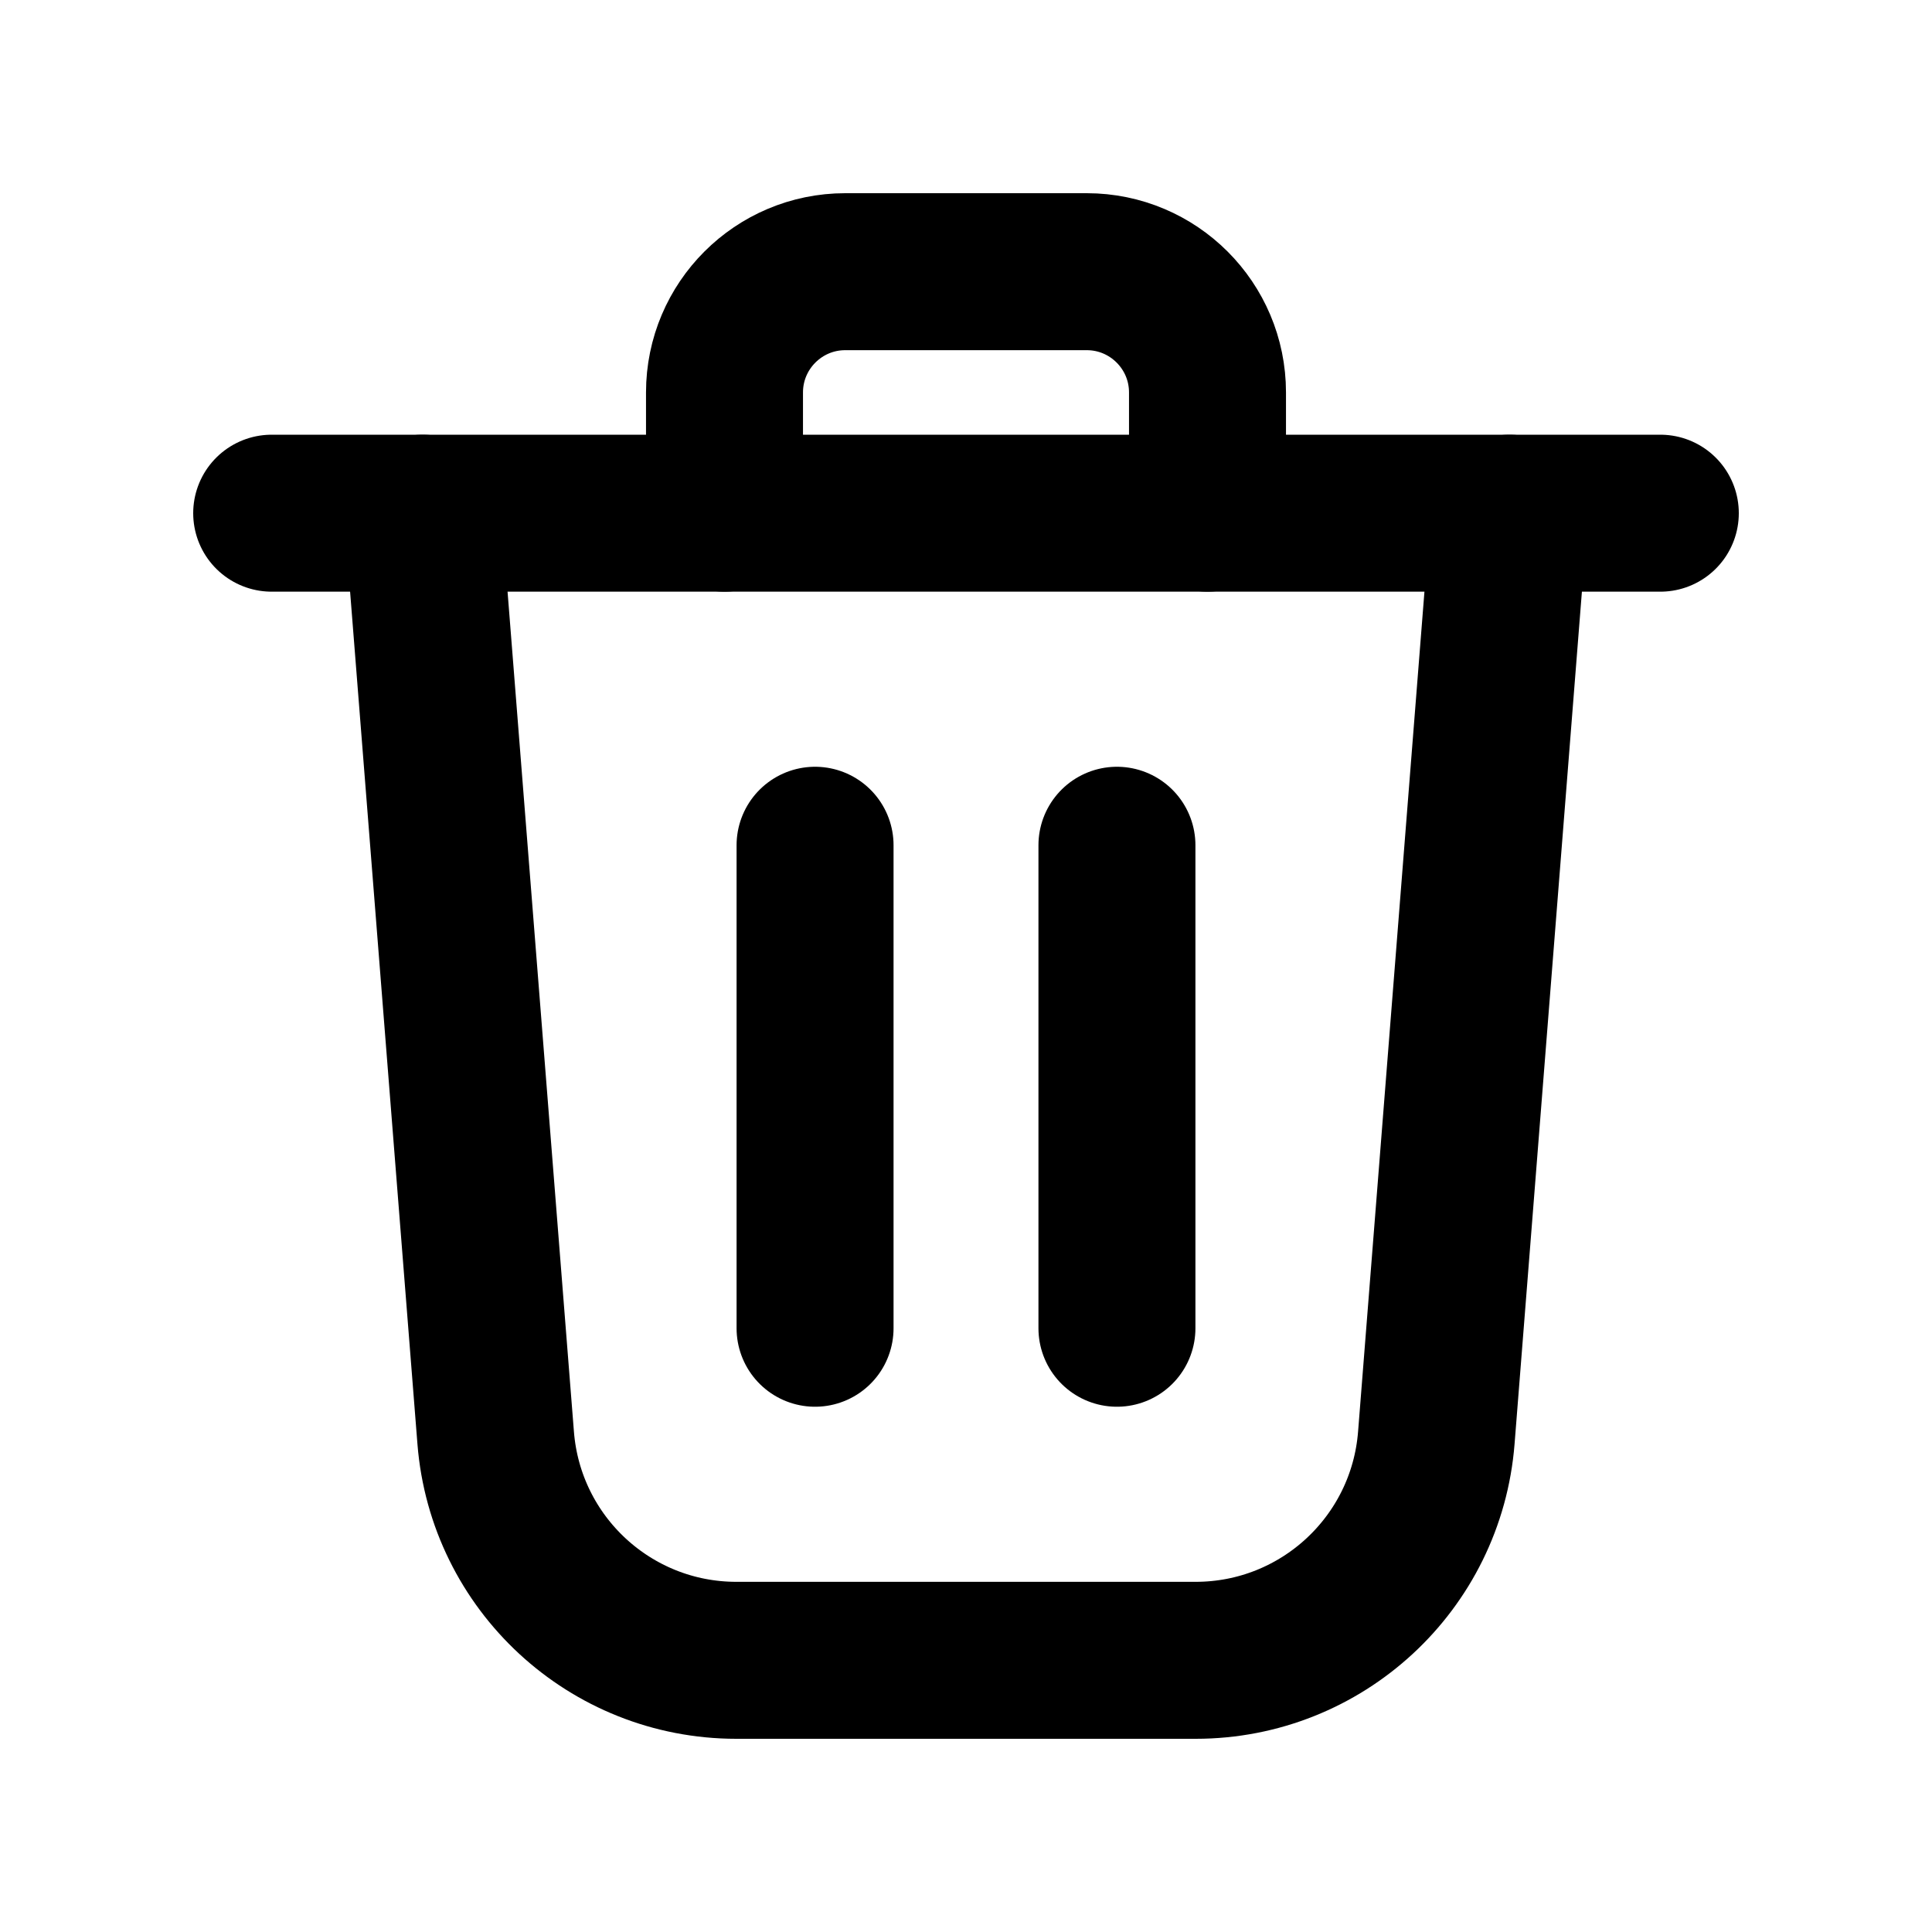
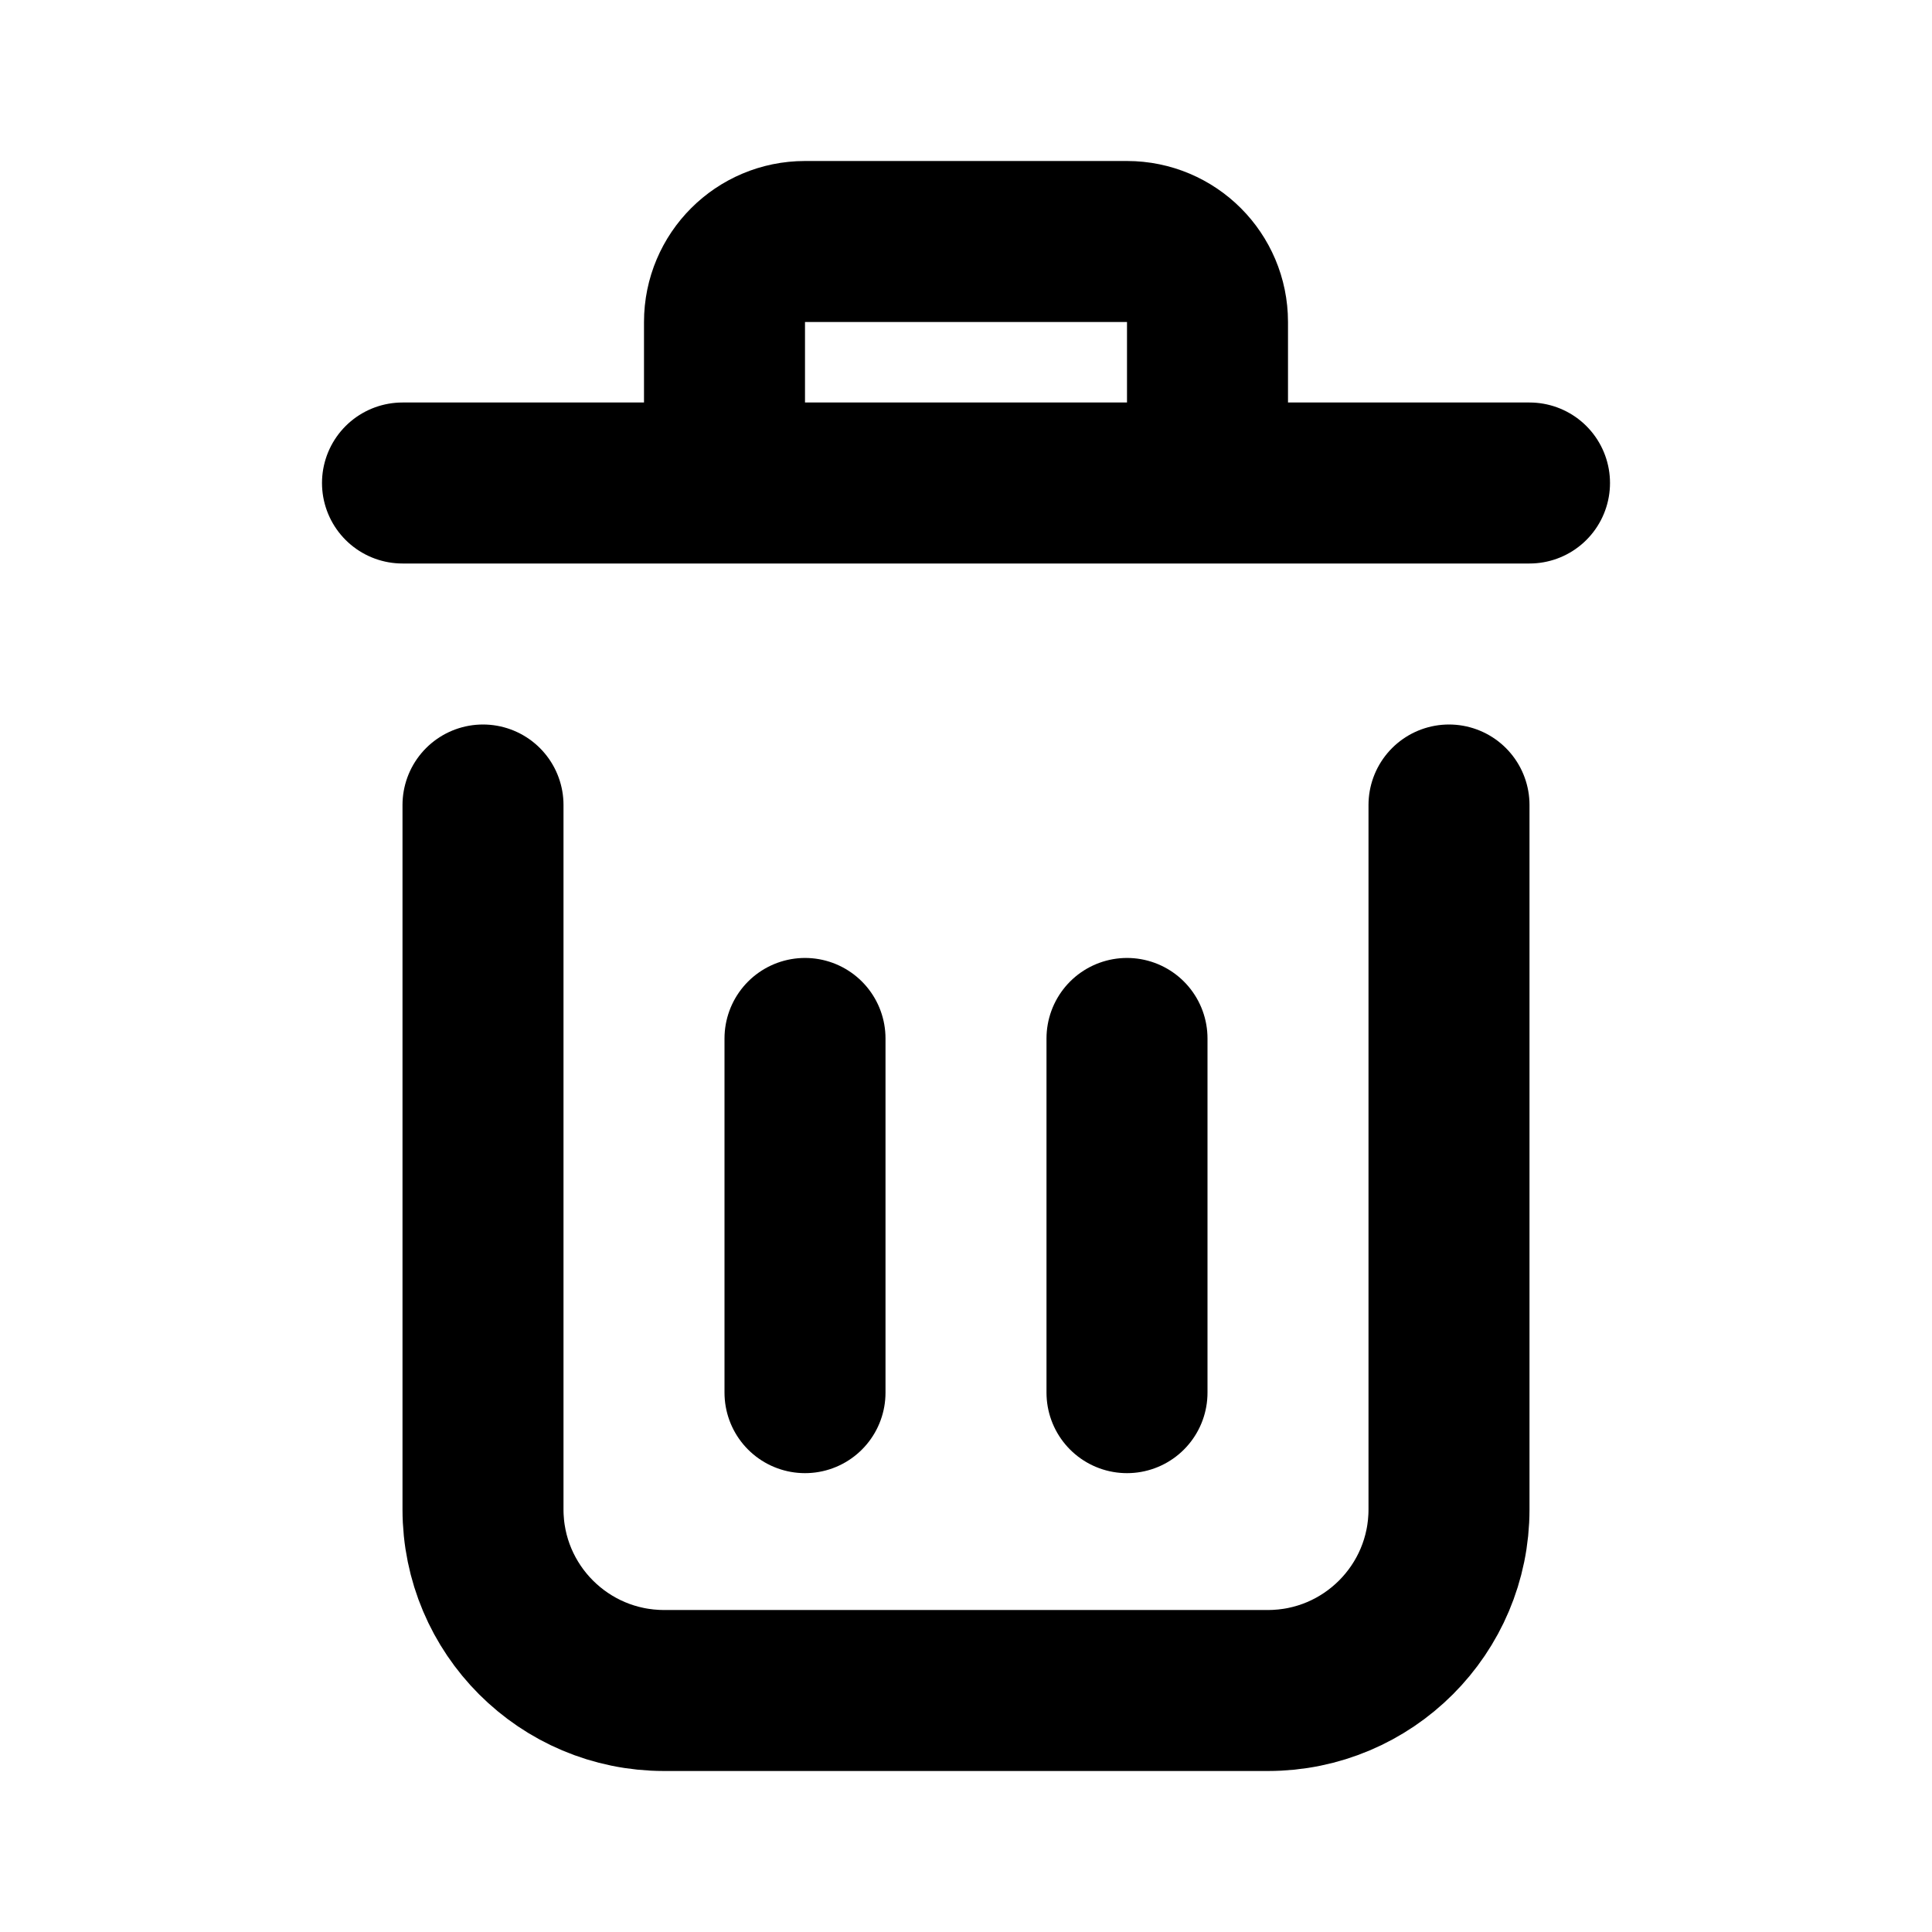
- <svg xmlns="http://www.w3.org/2000/svg" width="16" height="16" viewBox="0 0 16 16" fill="none" stroke="currentColor" stroke-width="1.3" stroke-linecap="round" stroke-linejoin="round" color="#000000">
-   <g>
-     <path d="M3.5 4.25 L4.105 11.907 C4.187 12.948 5.055 13.75 6.098 13.75 L9.902 13.75 C10.945 13.75 11.813 12.948 11.895 11.907 L12.5 4.25" />
-     <line x1="2.25" y1="4.25" x2="13.75" y2="4.25" />
-     <path d="M6 4.25 L6 3.25 C6 2.698 6.448 2.25 7 2.25 L9 2.25 C9.552 2.25 10 2.698 10 3.25 L10 4.25" />
-     <line x1="6.75" y1="7" x2="6.75" y2="11" />
-     <line x1="9.25" y1="7" x2="9.25" y2="11" />
-   </g>
+ <svg xmlns="http://www.w3.org/2000/svg" color="#000000" viewBox="0 0 24 24" width="24" height="24" fill="none">
+   <path d="M6 10V18.75A2.25 2.25 0 0 0 8.25 21H15.75A2.25 2.25 0 0 0 18 18.75V10" fill="none" stroke="currentColor" stroke-width="2" stroke-linecap="round" stroke-linejoin="round" />
+   <path d="M10 12.9L10 17.3" fill="none" stroke="currentColor" stroke-width="2" stroke-linecap="round" stroke-linejoin="round" />
+   <path d="M14 12.9L14 17.3" fill="none" stroke="currentColor" stroke-width="2" stroke-linecap="round" stroke-linejoin="round" />
+   <path d="M9 6V4A1 1 0 0 1 10 3H14A1 1 0 0 1 15 4V6M5 6L19 6" fill="none" stroke="currentColor" stroke-width="2" stroke-linecap="round" stroke-linejoin="round" />
</svg>
